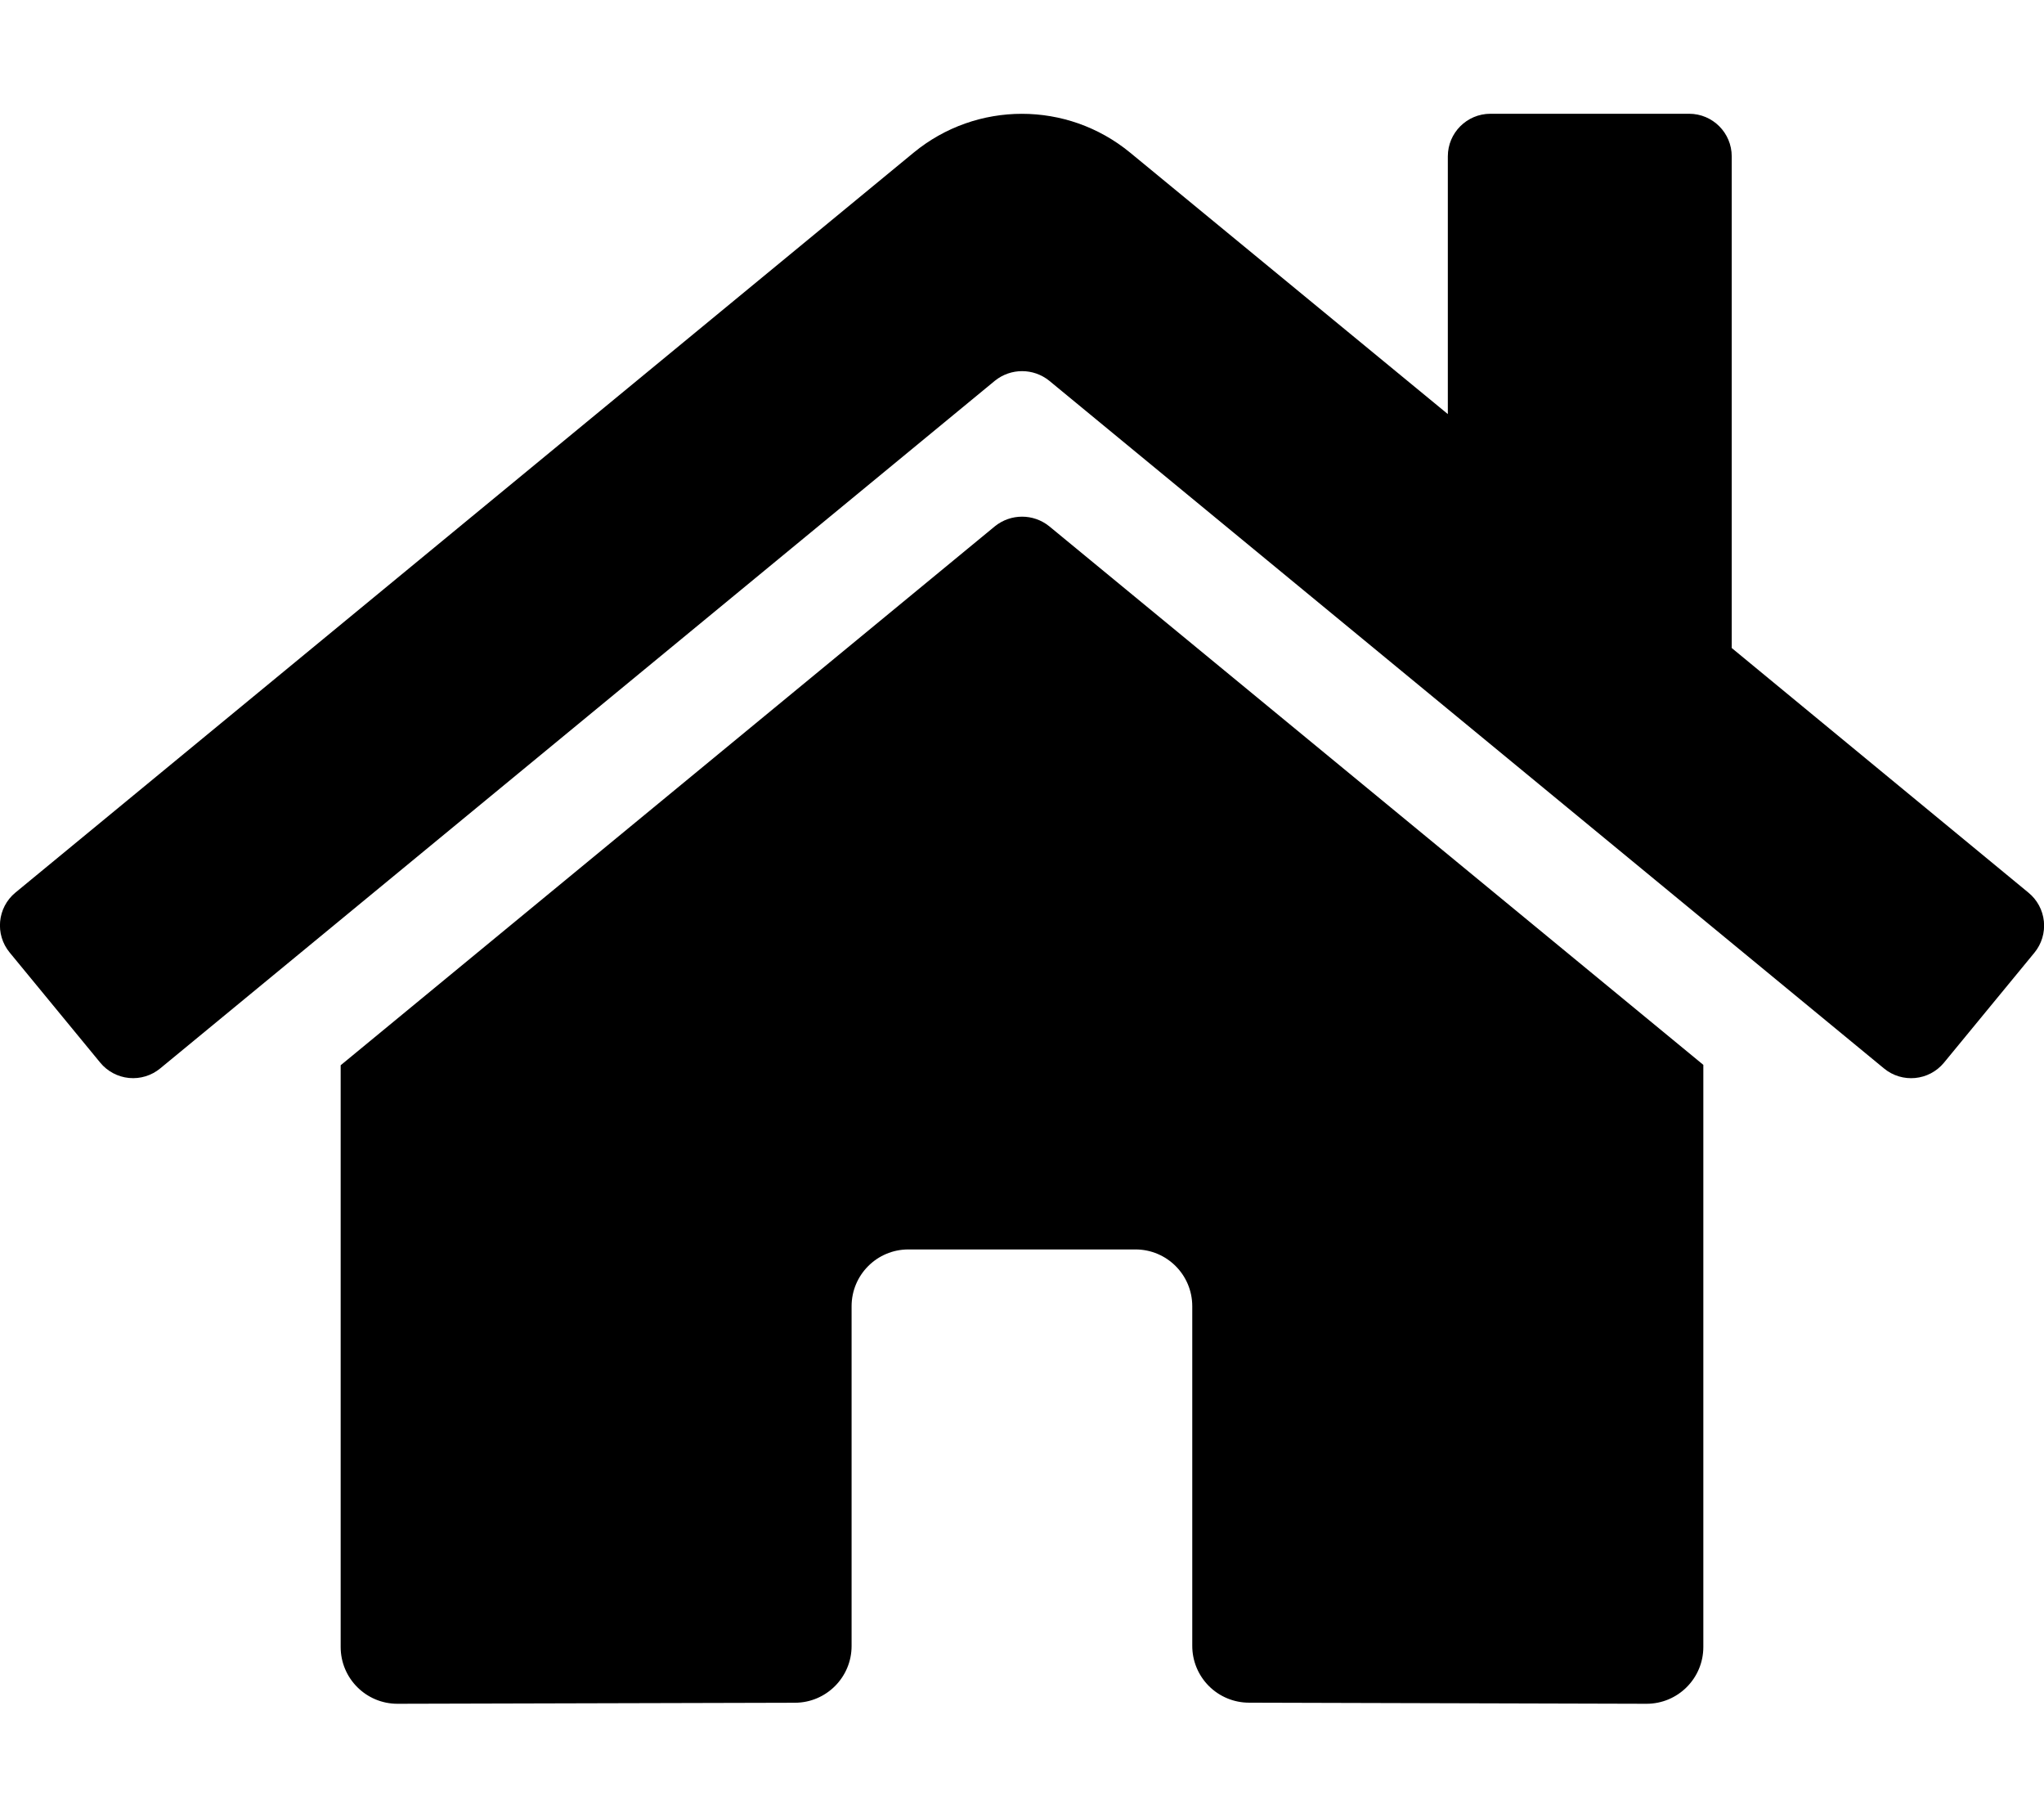
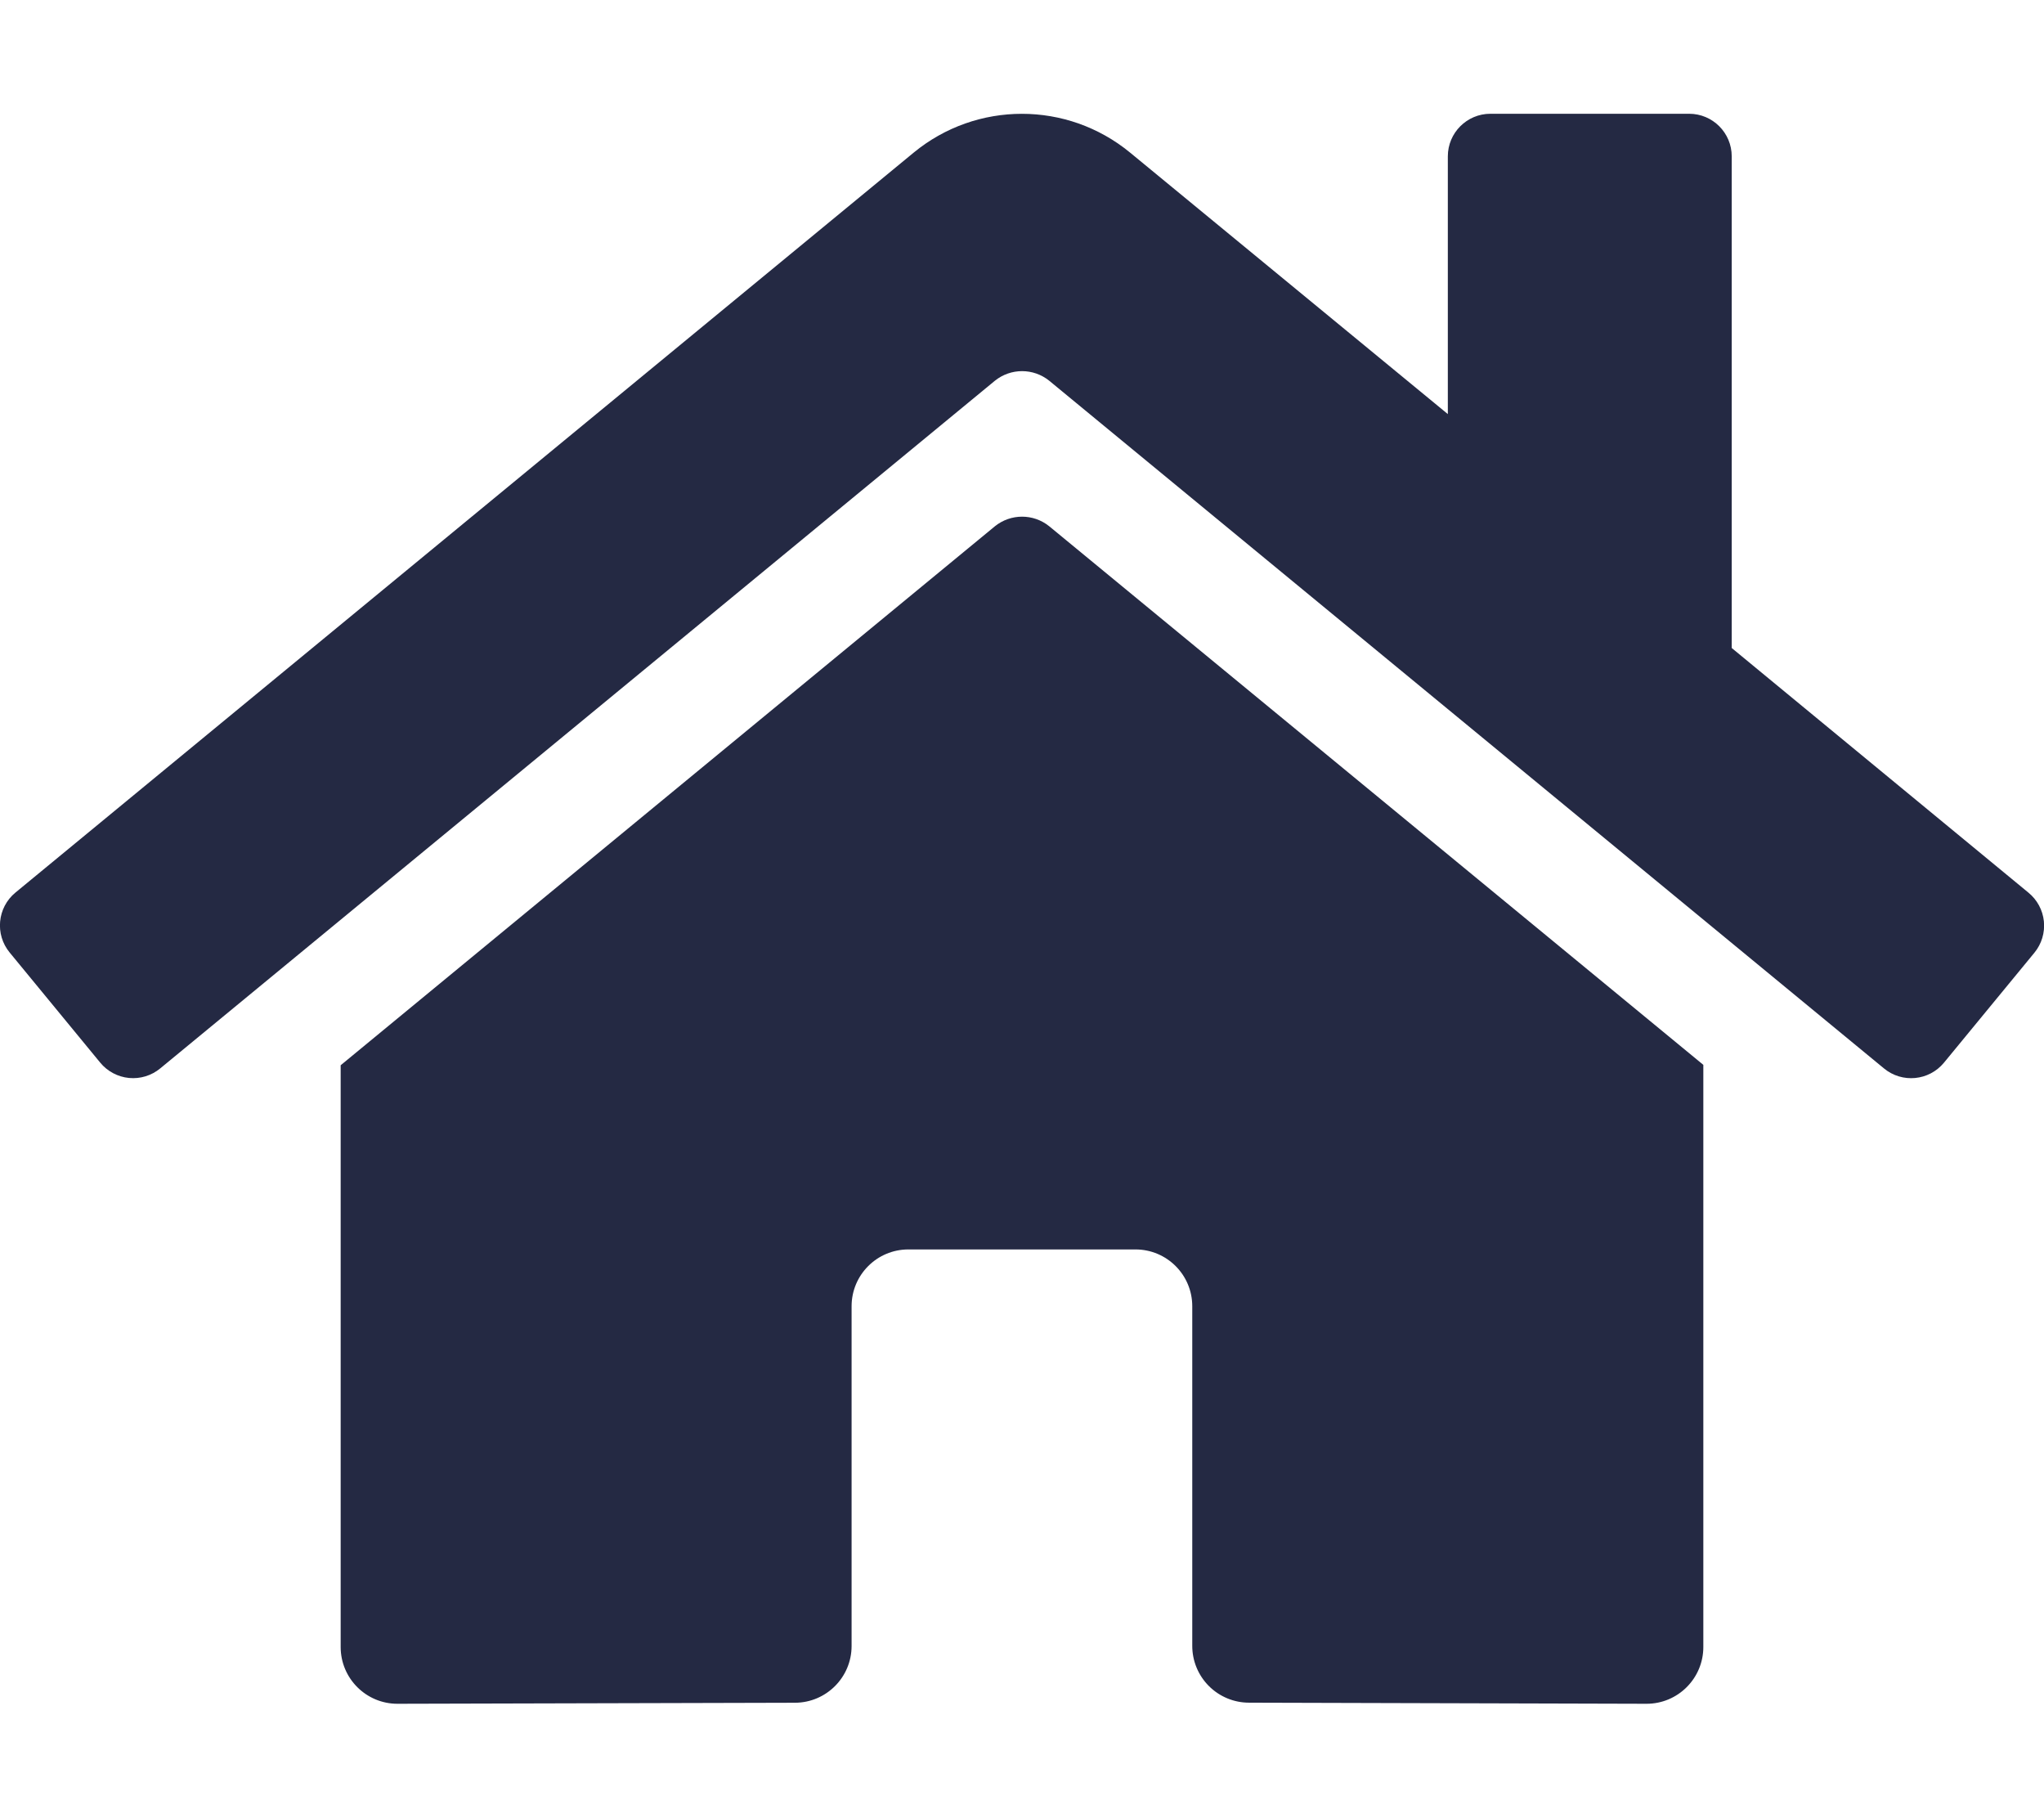
<svg xmlns="http://www.w3.org/2000/svg" viewBox="0 0 576 512">
-   <path d="M280.37 148.26L96 300.11V464a16 16 0 0 0 16 16l112.06-.29a16 16 0 0 0 15.92-16V368a16 16 0 0 1 16-16h64a16 16 0 0 1 16 16v95.64a16 16 0 0 0 16 16.05L464 480a16 16 0 0 0 16-16V300L295.67 148.26a12.19 12.19 0 0 0-15.3 0zM571.6 251.47L488 182.56V44.05a12 12 0 0 0-12-12h-56a12 12 0 0 0-12 12v72.61L318.47 43a48 48 0 0 0-61 0L4.34 251.47a12 12 0 0 0-1.6 16.9l25.5 31A12 12 0 0 0 45.15 301l235.22-193.74a12.19 12.19 0 0 1 15.3 0L530.9 301a12 12 0 0 0 16.9-1.6l25.5-31a12 12 0 0 0-1.7-16.93z" />
+   <path fill="#242943" d="M280.37 148.26L96 300.11V464a16 16 0 0 0 16 16l112.06-.29a16 16 0 0 0 15.92-16V368a16 16 0 0 1 16-16h64a16 16 0 0 1 16 16v95.64a16 16 0 0 0 16 16.05L464 480a16 16 0 0 0 16-16V300L295.67 148.26a12.19 12.19 0 0 0-15.3 0zM571.6 251.47L488 182.56V44.05a12 12 0 0 0-12-12h-56a12 12 0 0 0-12 12v72.61L318.47 43a48 48 0 0 0-61 0L4.34 251.47a12 12 0 0 0-1.6 16.9l25.5 31A12 12 0 0 0 45.15 301l235.22-193.74a12.19 12.19 0 0 1 15.3 0L530.9 301a12 12 0 0 0 16.9-1.6l25.5-31a12 12 0 0 0-1.7-16.93z" />
</svg>
